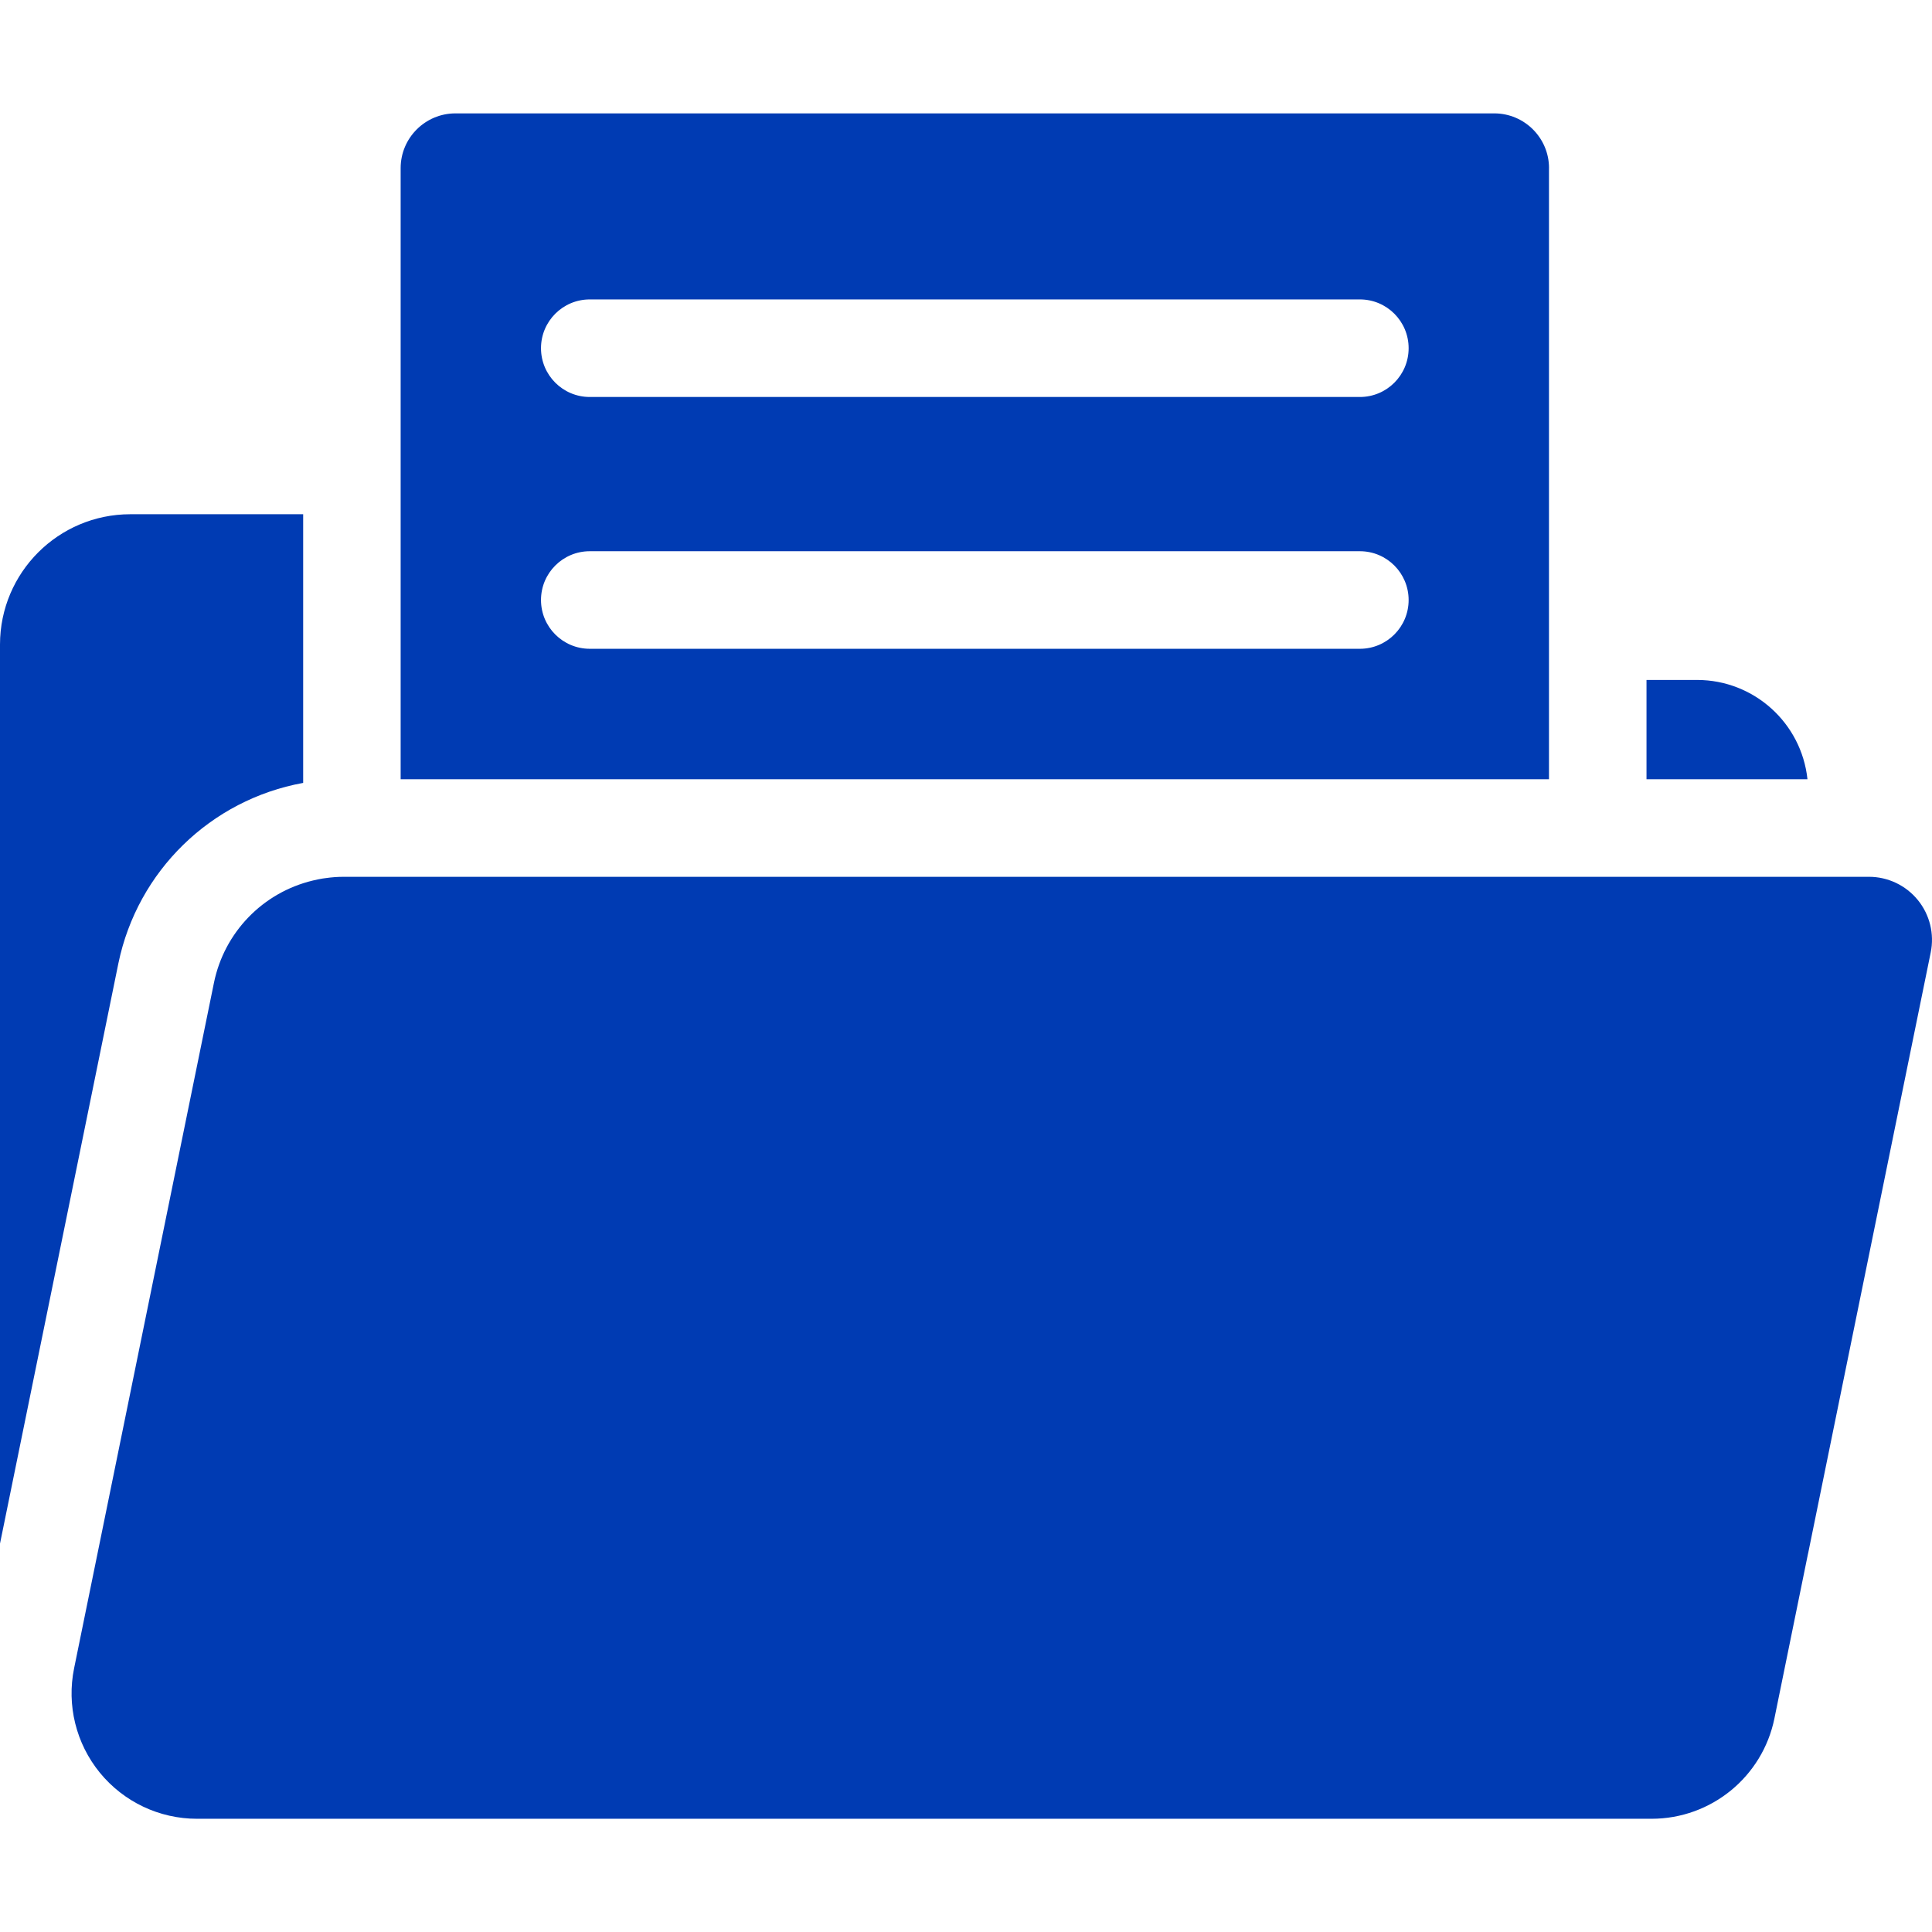
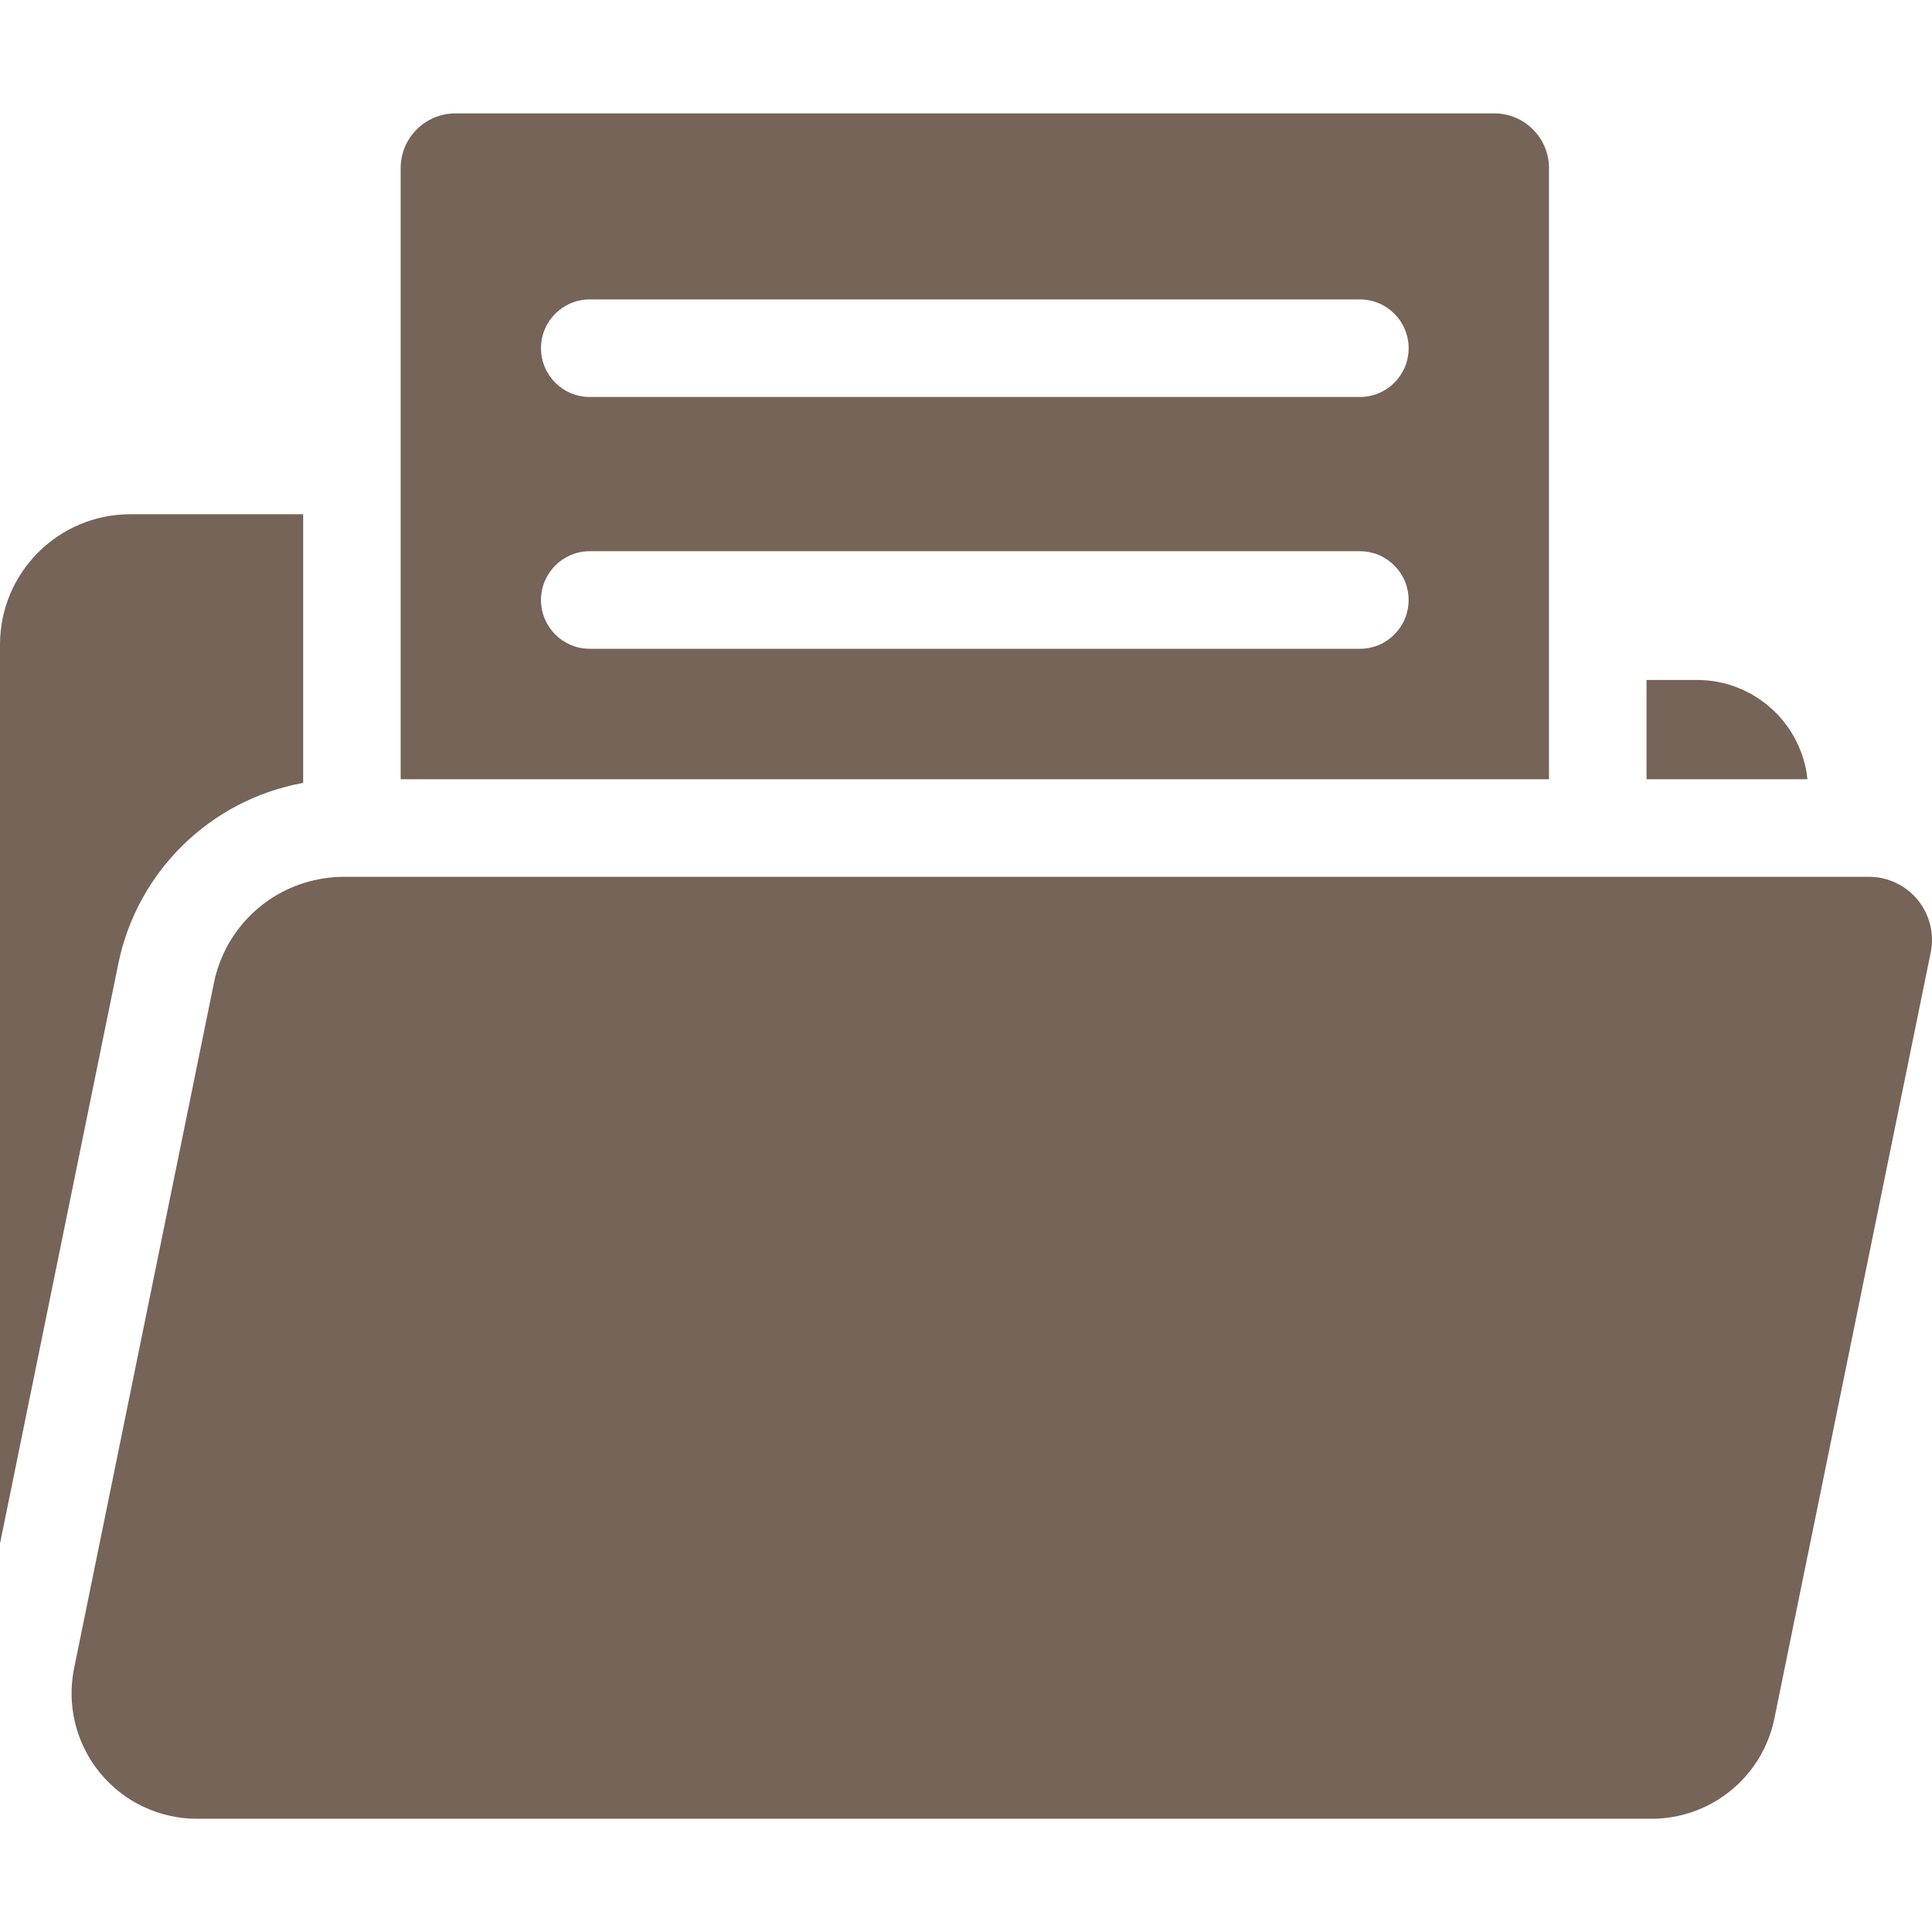
<svg xmlns="http://www.w3.org/2000/svg" width="48" height="48" fill="none">
-   <path d="m44.921 38.594-.836 4.1a3.116 3.116 0 0 1-3.053 2.493H4.894a3.116 3.116 0 0 1-3.053-3.739l3.475-17.033a3.288 3.288 0 0 1 2.455-2.538l.013-.003c.076-.018.153-.034.23-.047l.074-.01a3.166 3.166 0 0 1 .45-.033H46.433a1.566 1.566 0 0 1 1.535 1.88l-3.046 14.93Zm-.015-19.234a2.76 2.76 0 0 0-2.742-2.467h-1.257v2.467h3.999ZM2.942 23.93a5.737 5.737 0 0 1 4.59-4.479v-6.675H3.235A3.239 3.239 0 0 0 0 16.012V38.35l2.942-14.42ZM38.484 4.178V19.36H9.954V4.177c0-.75.611-1.36 1.361-1.36h25.81c.75 0 1.36.61 1.36 1.36Zm-3.487 10.73c0-.67-.542-1.213-1.211-1.213H14.653a1.212 1.212 0 0 0 0 2.424h19.133c.669 0 1.211-.543 1.211-1.212Zm0-6.257c0-.669-.542-1.212-1.211-1.212H14.653a1.212 1.212 0 0 0 0 2.424h19.133c.669 0 1.211-.543 1.211-1.212Z" fill="#003BB3" />
+   <path d="m44.921 38.594-.836 4.1a3.116 3.116 0 0 1-3.053 2.493H4.894a3.116 3.116 0 0 1-3.053-3.739l3.475-17.033a3.288 3.288 0 0 1 2.455-2.538l.013-.003c.076-.018.153-.034.23-.047l.074-.01a3.166 3.166 0 0 1 .45-.033H46.433a1.566 1.566 0 0 1 1.535 1.88l-3.046 14.93Zm-.015-19.234a2.76 2.76 0 0 0-2.742-2.467h-1.257v2.467h3.999ZM2.942 23.93a5.737 5.737 0 0 1 4.59-4.479v-6.675H3.235A3.239 3.239 0 0 0 0 16.012V38.35l2.942-14.42ZM38.484 4.178V19.36H9.954V4.177c0-.75.611-1.36 1.361-1.36h25.81c.75 0 1.36.61 1.36 1.36Zm-3.487 10.73c0-.67-.542-1.213-1.211-1.213H14.653a1.212 1.212 0 0 0 0 2.424h19.133c.669 0 1.211-.543 1.211-1.212Zm0-6.257c0-.669-.542-1.212-1.211-1.212H14.653a1.212 1.212 0 0 0 0 2.424h19.133c.669 0 1.211-.543 1.211-1.212Z" fill="#766458" />
</svg>
